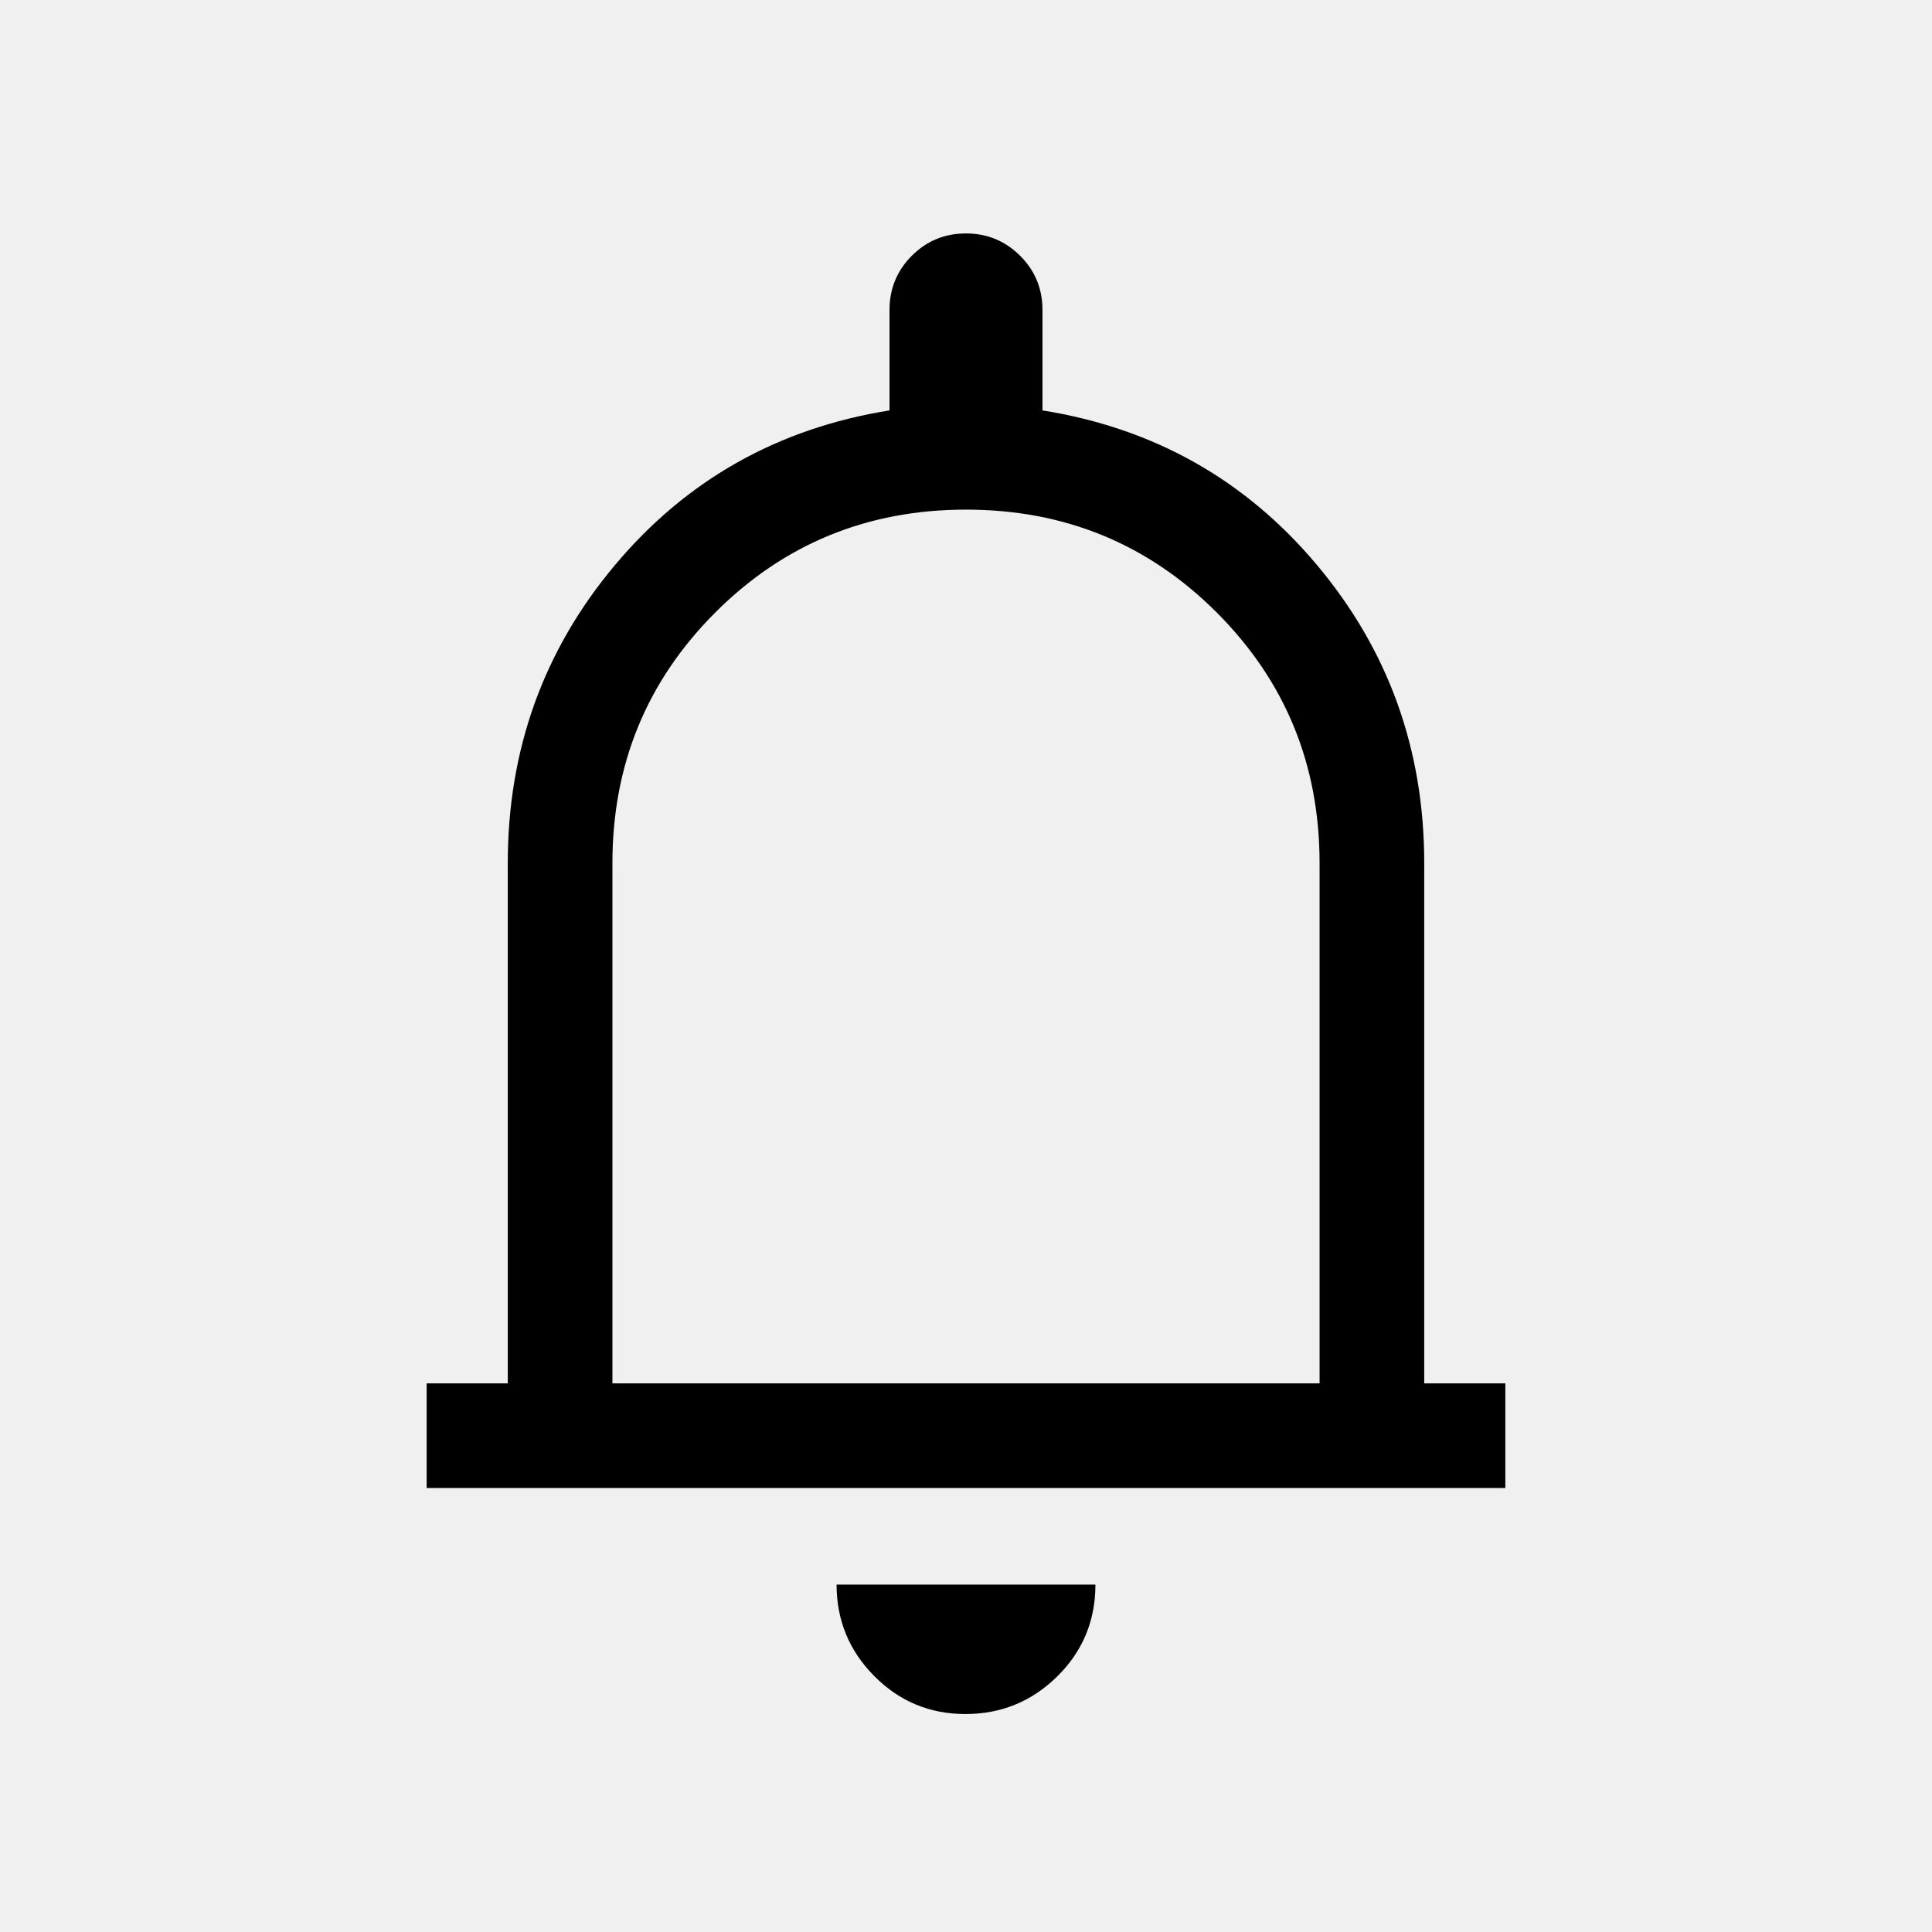
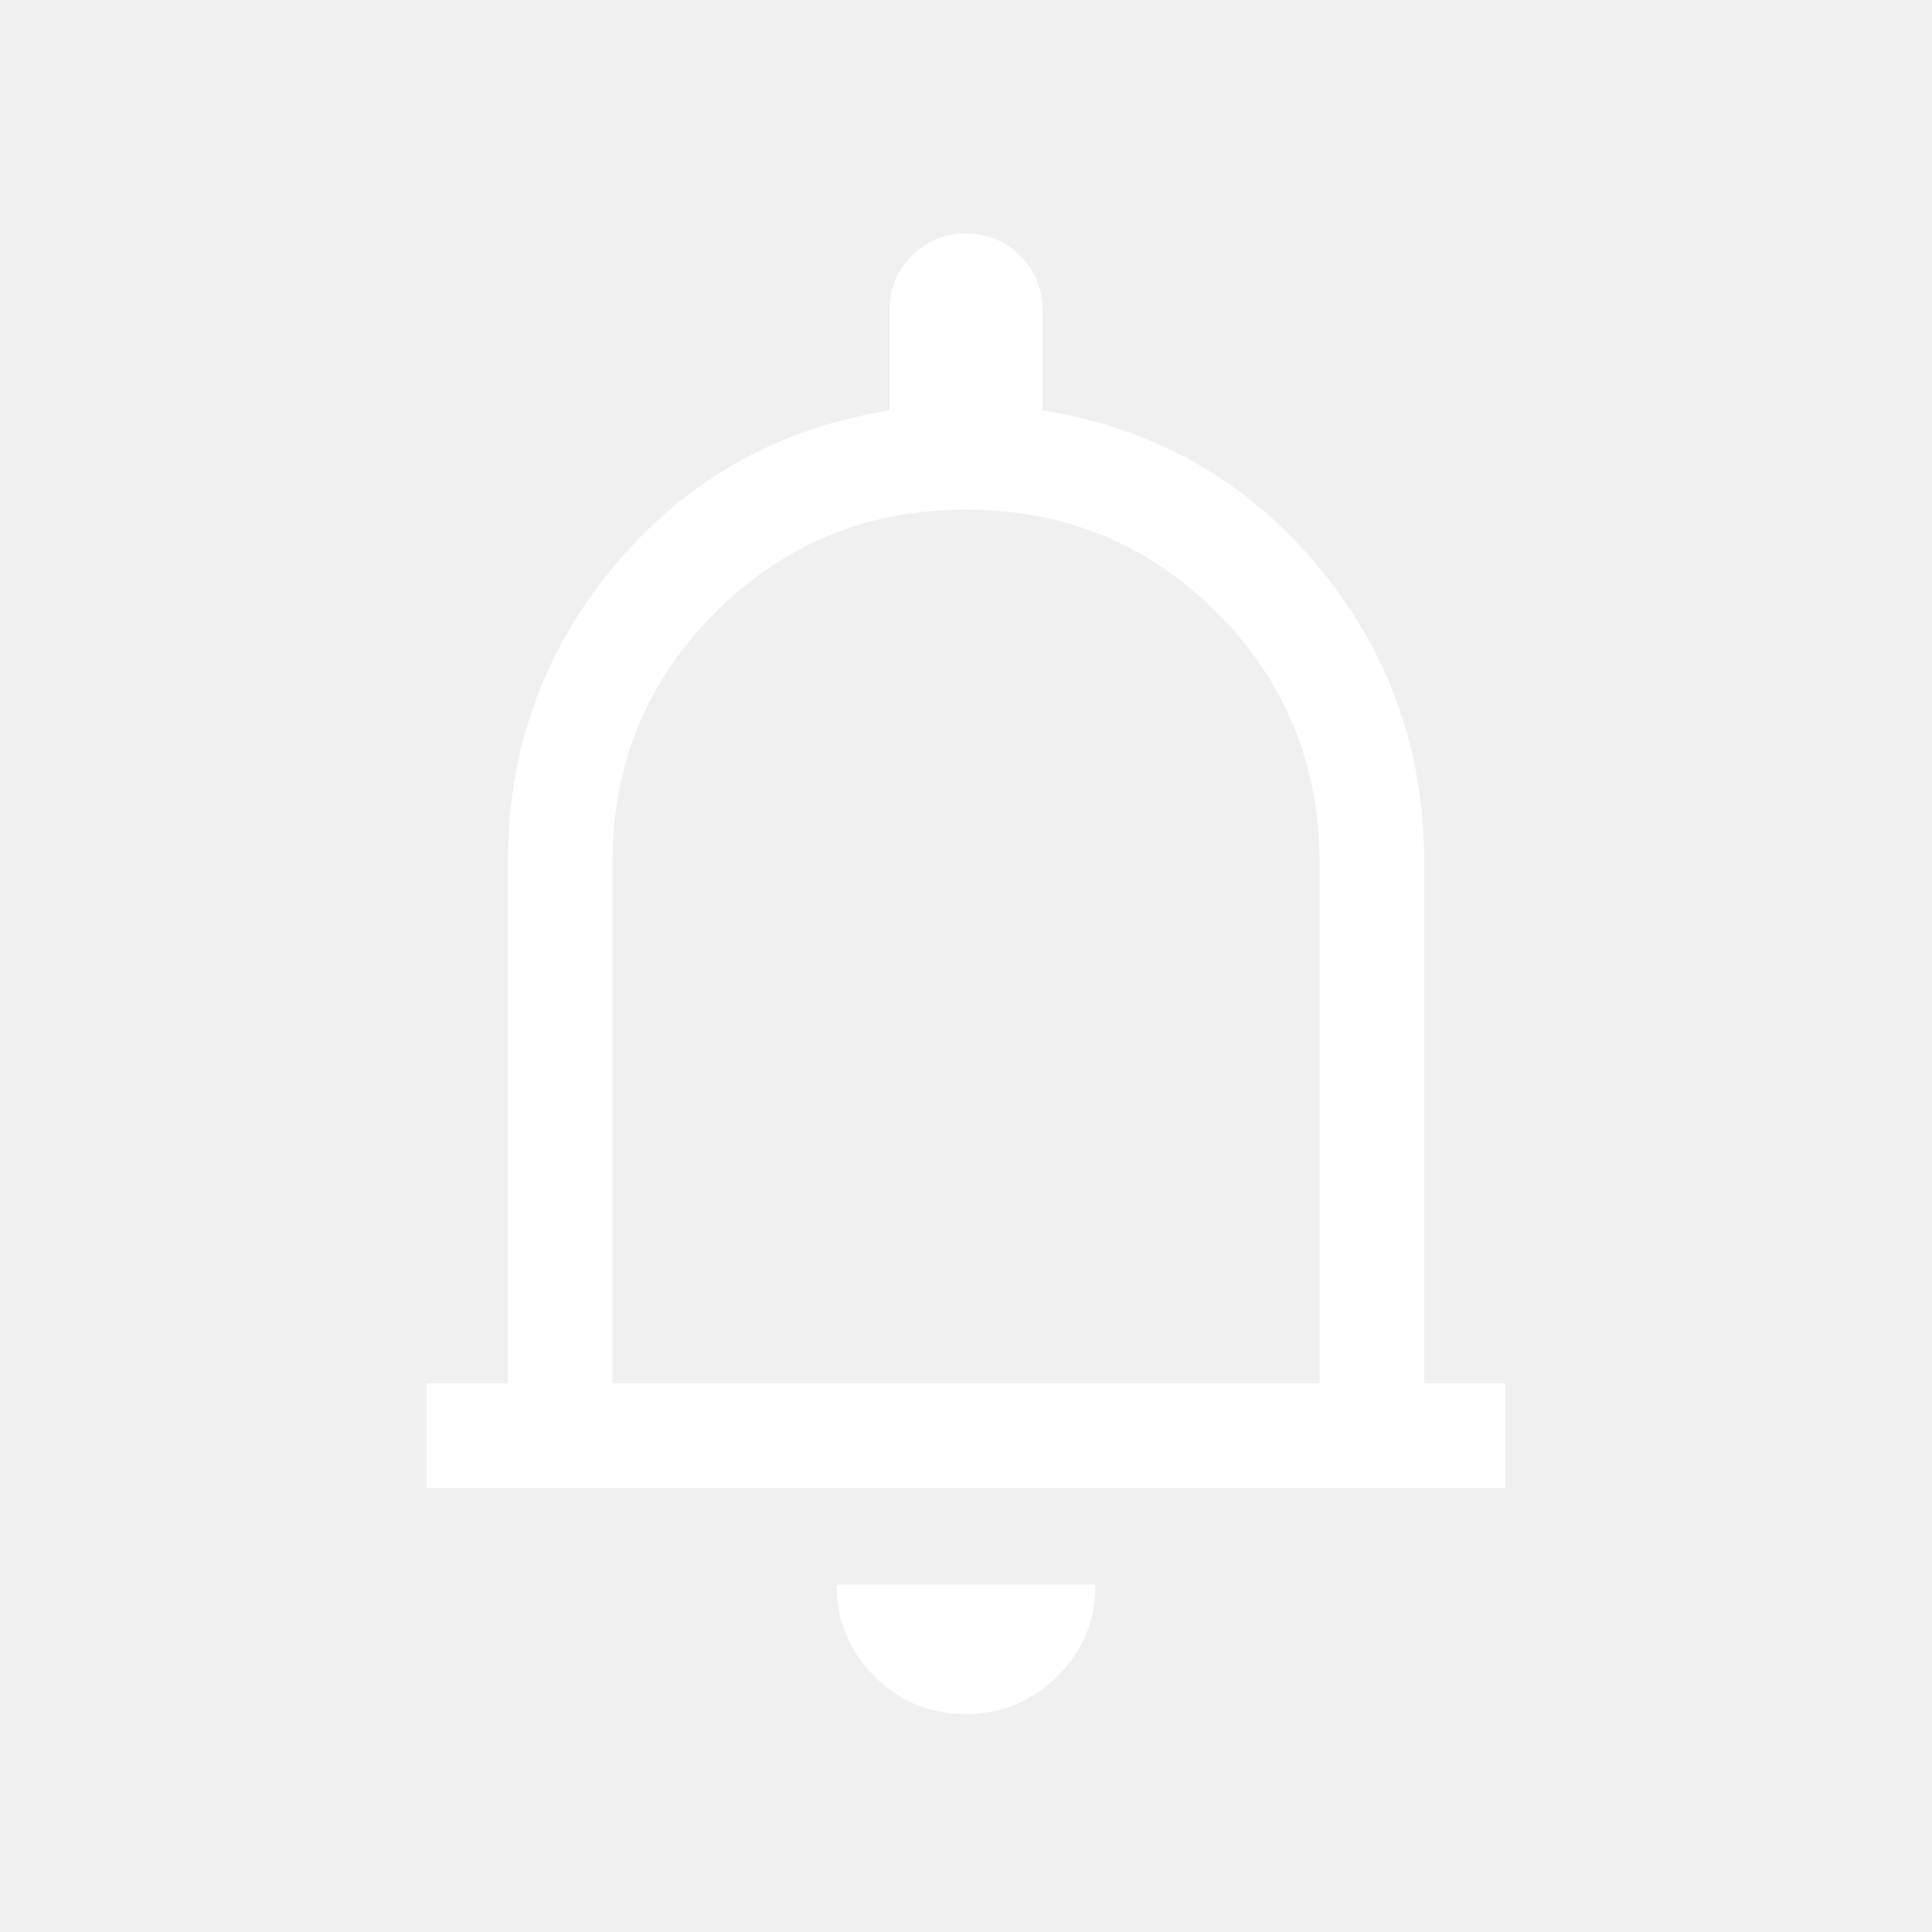
- <svg xmlns="http://www.w3.org/2000/svg" height="20" viewBox="0 -960 960 960" width="20">
+ <svg xmlns="http://www.w3.org/2000/svg" height="20" viewBox="0 -960 960 960" width="20" fill="#fff">
  <path d="M212.001-220.616v-51.998h40.308v-258.463q0-84.692 53.307-148.192 53.308-63.5 136.385-76.807v-49.923q0-15.833 11.07-26.916 11.07-11.084 26.884-11.084t26.929 11.084q11.115 11.083 11.115 26.916v49.923q83.077 13.307 136.385 76.807 53.307 63.5 53.307 148.192v258.463h40.308v51.998H212.001ZM480-489.692Zm-.28 381.383q-26.643 0-45.335-18.89t-18.692-45.417h128.614q0 26.923-18.972 45.615-18.973 18.692-45.615 18.692ZM304.307-272.614h351.386v-258.463q0-73.462-51.116-124.577Q553.462-706.77 480-706.77q-73.462 0-124.577 51.116-51.116 51.115-51.116 124.577v258.463Z" />
</svg>
